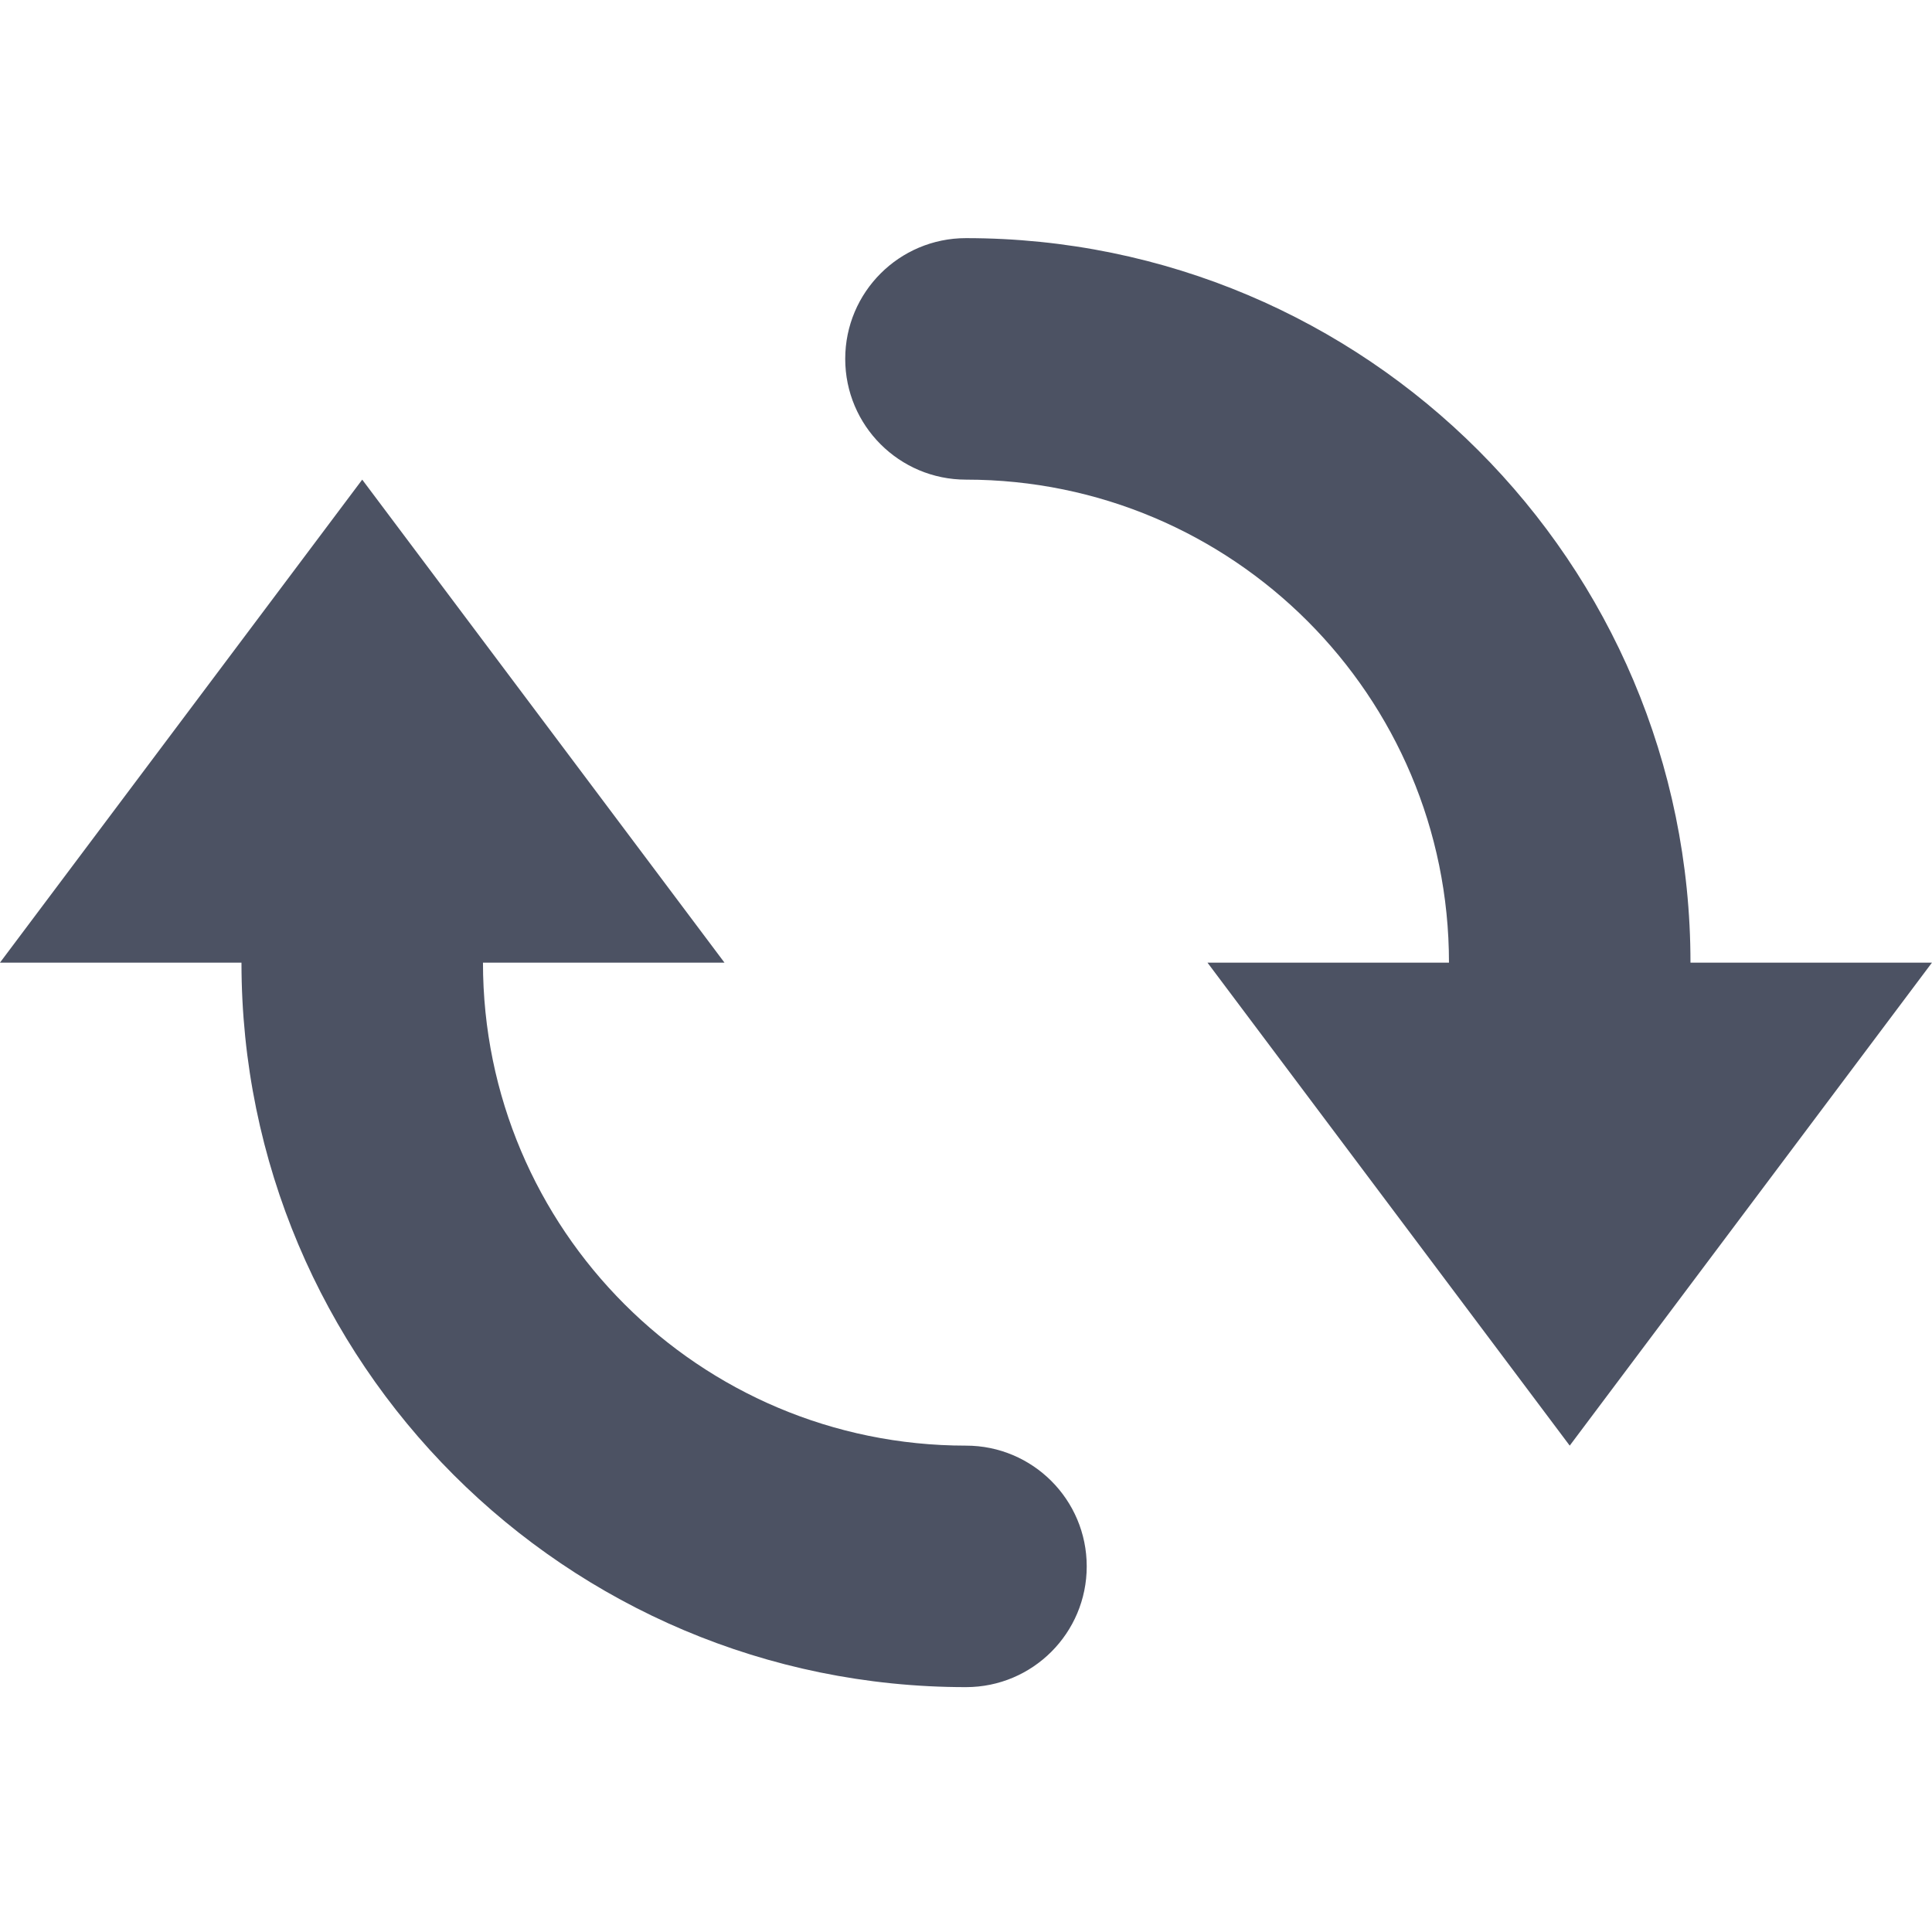
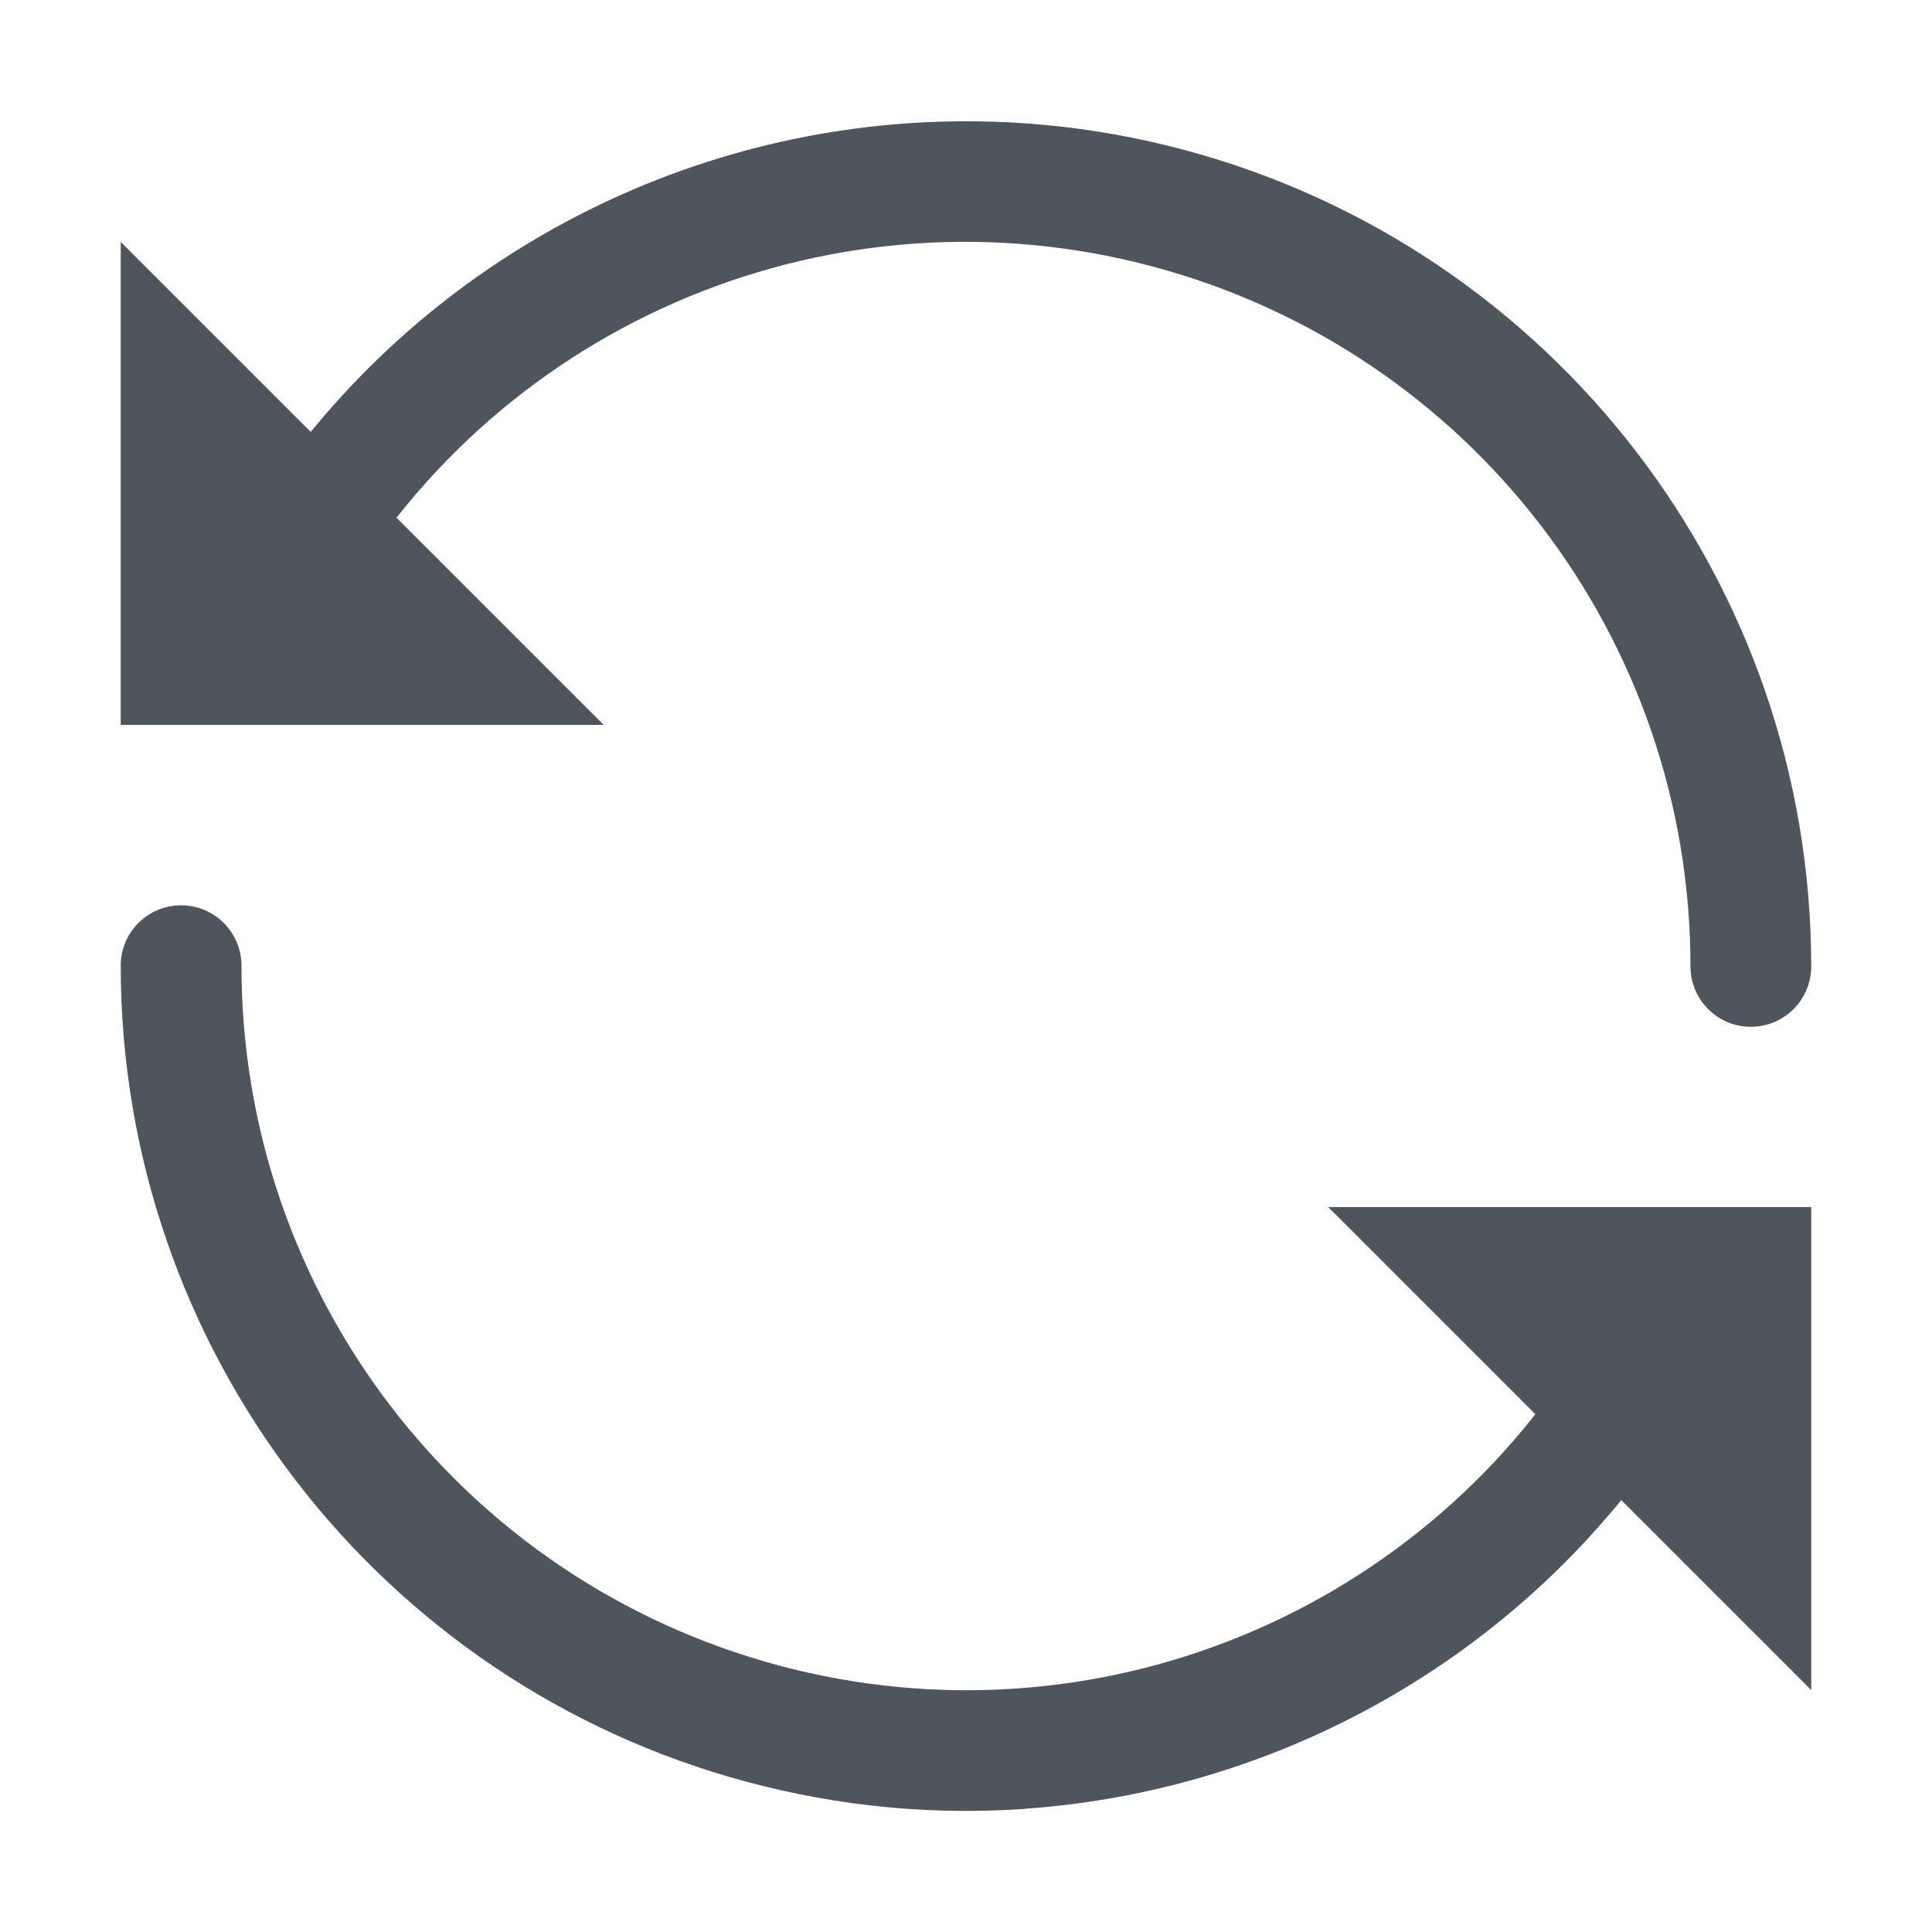
<svg xmlns="http://www.w3.org/2000/svg" xmlns:ns1="http://www.openswatchbook.org/uri/2009/osb" height="16" id="svg7384" style="enable-background:new" version="1.1" width="16">
  <defs id="defs7386">
    <linearGradient id="linearGradient6882" ns1:paint="solid">
-       <stop id="stop6884" offset="0" style="stop-color:#4c5263;stop-opacity:1;" />
+       <stop id="stop6884" offset="0" style="stop-color:#555555;stop-opacity:1;" />
    </linearGradient>
    <linearGradient id="linearGradient5606" ns1:paint="solid">
      <stop id="stop5608" offset="0" style="stop-color:#000000;stop-opacity:1;" />
    </linearGradient>
    <filter id="filter7554" style="color-interpolation-filters:sRGB">
      <feBlend id="feBlend7556" in2="BackgroundImage" mode="darken" />
    </filter>
  </defs>
-   <g id="layer9" style="display:inline" transform="translate(-485.0002,-205.0279)" />
-   <g id="layer10" style="display:inline;filter:url(#filter7554)" transform="translate(-485.0002,-205.0279)" />
-   <g id="layer1" style="display:inline" transform="translate(-244,-822.0279)" />
-   <g id="layer14" style="display:inline" transform="translate(-485.0002,-205.0279)" />
-   <g id="layer15" style="display:inline" transform="translate(-485.0002,-205.0279)" />
-   <g id="g71291" style="display:inline" transform="translate(-485.0002,-205.0279)" />
-   <g id="layer2" style="display:inline" transform="translate(-244,-672.0279)" />
-   <g id="layer12" style="display:inline" transform="translate(-485.0002,-205.0279)">
-     <path d="m 493,207 a 1,1 0 0 0 -1,1 1,1 0 0 0 1,1 4,4 0 0 1 4,4 l -2,0 3,4 3,-4 -2,0 a 6,6 0 0 0 -6,-6 z m -5,2 -3,4 2,0 a 6,6 0 0 0 6,6 1,1 0 0 0 1,-1 1,1 0 0 0 -1,-1 4,4 0 0 1 -4,-4 l 2,0 -3,-4 z" id="path6366" style="display:inline;fill:#4c5263;fill-opacity:1;stroke:none;enable-background:new" />
+   <g id="layer9" style="display:inline" transform="translate(-477.0002,-144.9966)" />
+   <g id="layer10" style="display:inline;filter:url(#filter7554)" transform="translate(-477.0002,-144.9966)" />
+   <g id="layer1" style="display:inline" transform="translate(-236,-761.9966)" />
+   <g id="layer14" style="display:inline" transform="translate(-477.0002,-144.9966)" />
+   <g id="layer15" style="display:inline" transform="translate(-477.0002,-144.9966)" />
+   <g id="g71291" style="display:inline" transform="translate(-477.0002,-144.9966)" />
+   <g id="layer2" style="display:inline" transform="translate(-236,-611.9966)" />
+   <g id="layer12" style="display:inline" transform="translate(-477.0002,-144.9966)">
+     <path d="m 484.512,146.018 c 0.758,-0.053 1.534,0.016 2.299,0.221 C 489.87,147.058 492,149.834 492,153 a 0.5,0.5 0 1 1 -1,0 c 0,-2.718 -1.823,-5.091 -4.449,-5.795 -2.627,-0.704 -5.392,0.441 -6.752,2.795 a 0.5,0.5 0 1 1 -0.865,-0.5 c 1.188,-2.056 3.304,-3.323 5.578,-3.482 z" id="path7950-2" style="color:#000000;font-style:normal;font-variant:normal;font-weight:normal;font-stretch:normal;font-size:medium;line-height:normal;font-family:sans-serif;font-variant-ligatures:normal;font-variant-position:normal;font-variant-caps:normal;font-variant-numeric:normal;font-variant-alternates:normal;font-feature-settings:normal;text-indent:0;text-align:start;text-decoration:none;text-decoration-line:none;text-decoration-style:solid;text-decoration-color:#000000;letter-spacing:normal;word-spacing:normal;text-transform:none;writing-mode:lr-tb;direction:ltr;text-orientation:mixed;dominant-baseline:auto;baseline-shift:baseline;text-anchor:start;white-space:normal;shape-padding:0;clip-rule:nonzero;display:inline;overflow:visible;visibility:visible;opacity:1;isolation:auto;mix-blend-mode:normal;color-interpolation:sRGB;color-interpolation-filters:linearRGB;solid-color:#000000;solid-opacity:1;vector-effect:none;fill:#4f555d;fill-opacity:1;fill-rule:nonzero;stroke:none;stroke-width:1;stroke-linecap:round;stroke-linejoin:miter;stroke-miterlimit:4;stroke-dasharray:none;stroke-dashoffset:0;stroke-opacity:1;color-rendering:auto;image-rendering:auto;shape-rendering:auto;text-rendering:auto;enable-background:accumulate" />
+     <path d="m 482,151 -4,-4 v 4 z" id="path7952-0" style="fill:#4f555d;fill-opacity:1;fill-rule:evenodd;stroke:none;stroke-width:1px;stroke-linecap:butt;stroke-linejoin:miter;stroke-opacity:1" />
+     <path d="m 485.488,159.977 c -0.758,0.053 -1.534,-0.018 -2.299,-0.223 C 480.13,158.935 478,156.16 478,152.994 a 0.5,0.5 0 1 1 1,0 c 0,2.718 1.823,5.091 4.449,5.795 2.627,0.704 5.392,-0.443 6.752,-2.797 a 0.5,0.5 0 1 1 0.865,0.502 c -1.188,2.056 -3.304,3.323 -5.578,3.482 z" id="path8214" style="color:#000000;font-style:normal;font-variant:normal;font-weight:normal;font-stretch:normal;font-size:medium;line-height:normal;font-family:sans-serif;font-variant-ligatures:normal;font-variant-position:normal;font-variant-caps:normal;font-variant-numeric:normal;font-variant-alternates:normal;font-feature-settings:normal;text-indent:0;text-align:start;text-decoration:none;text-decoration-line:none;text-decoration-style:solid;text-decoration-color:#000000;letter-spacing:normal;word-spacing:normal;text-transform:none;writing-mode:lr-tb;direction:ltr;text-orientation:mixed;dominant-baseline:auto;baseline-shift:baseline;text-anchor:start;white-space:normal;shape-padding:0;clip-rule:nonzero;display:inline;overflow:visible;visibility:visible;opacity:1;isolation:auto;mix-blend-mode:normal;color-interpolation:sRGB;color-interpolation-filters:linearRGB;solid-color:#000000;solid-opacity:1;vector-effect:none;fill:#4f555d;fill-opacity:1;fill-rule:nonzero;stroke:none;stroke-width:1;stroke-linecap:round;stroke-linejoin:miter;stroke-miterlimit:4;stroke-dasharray:none;stroke-dashoffset:0;stroke-opacity:1;color-rendering:auto;image-rendering:auto;shape-rendering:auto;text-rendering:auto;enable-background:accumulate" />
+     <path d="m 488,154.993 4,4 v -4 z" id="path8216" style="fill:#4f555d;fill-opacity:1;fill-rule:evenodd;stroke:none;stroke-width:1px;stroke-linecap:butt;stroke-linejoin:miter;stroke-opacity:1" />
  </g>
+   <g id="layer3" transform="translate(-236,-871.9966)" />
</svg>
